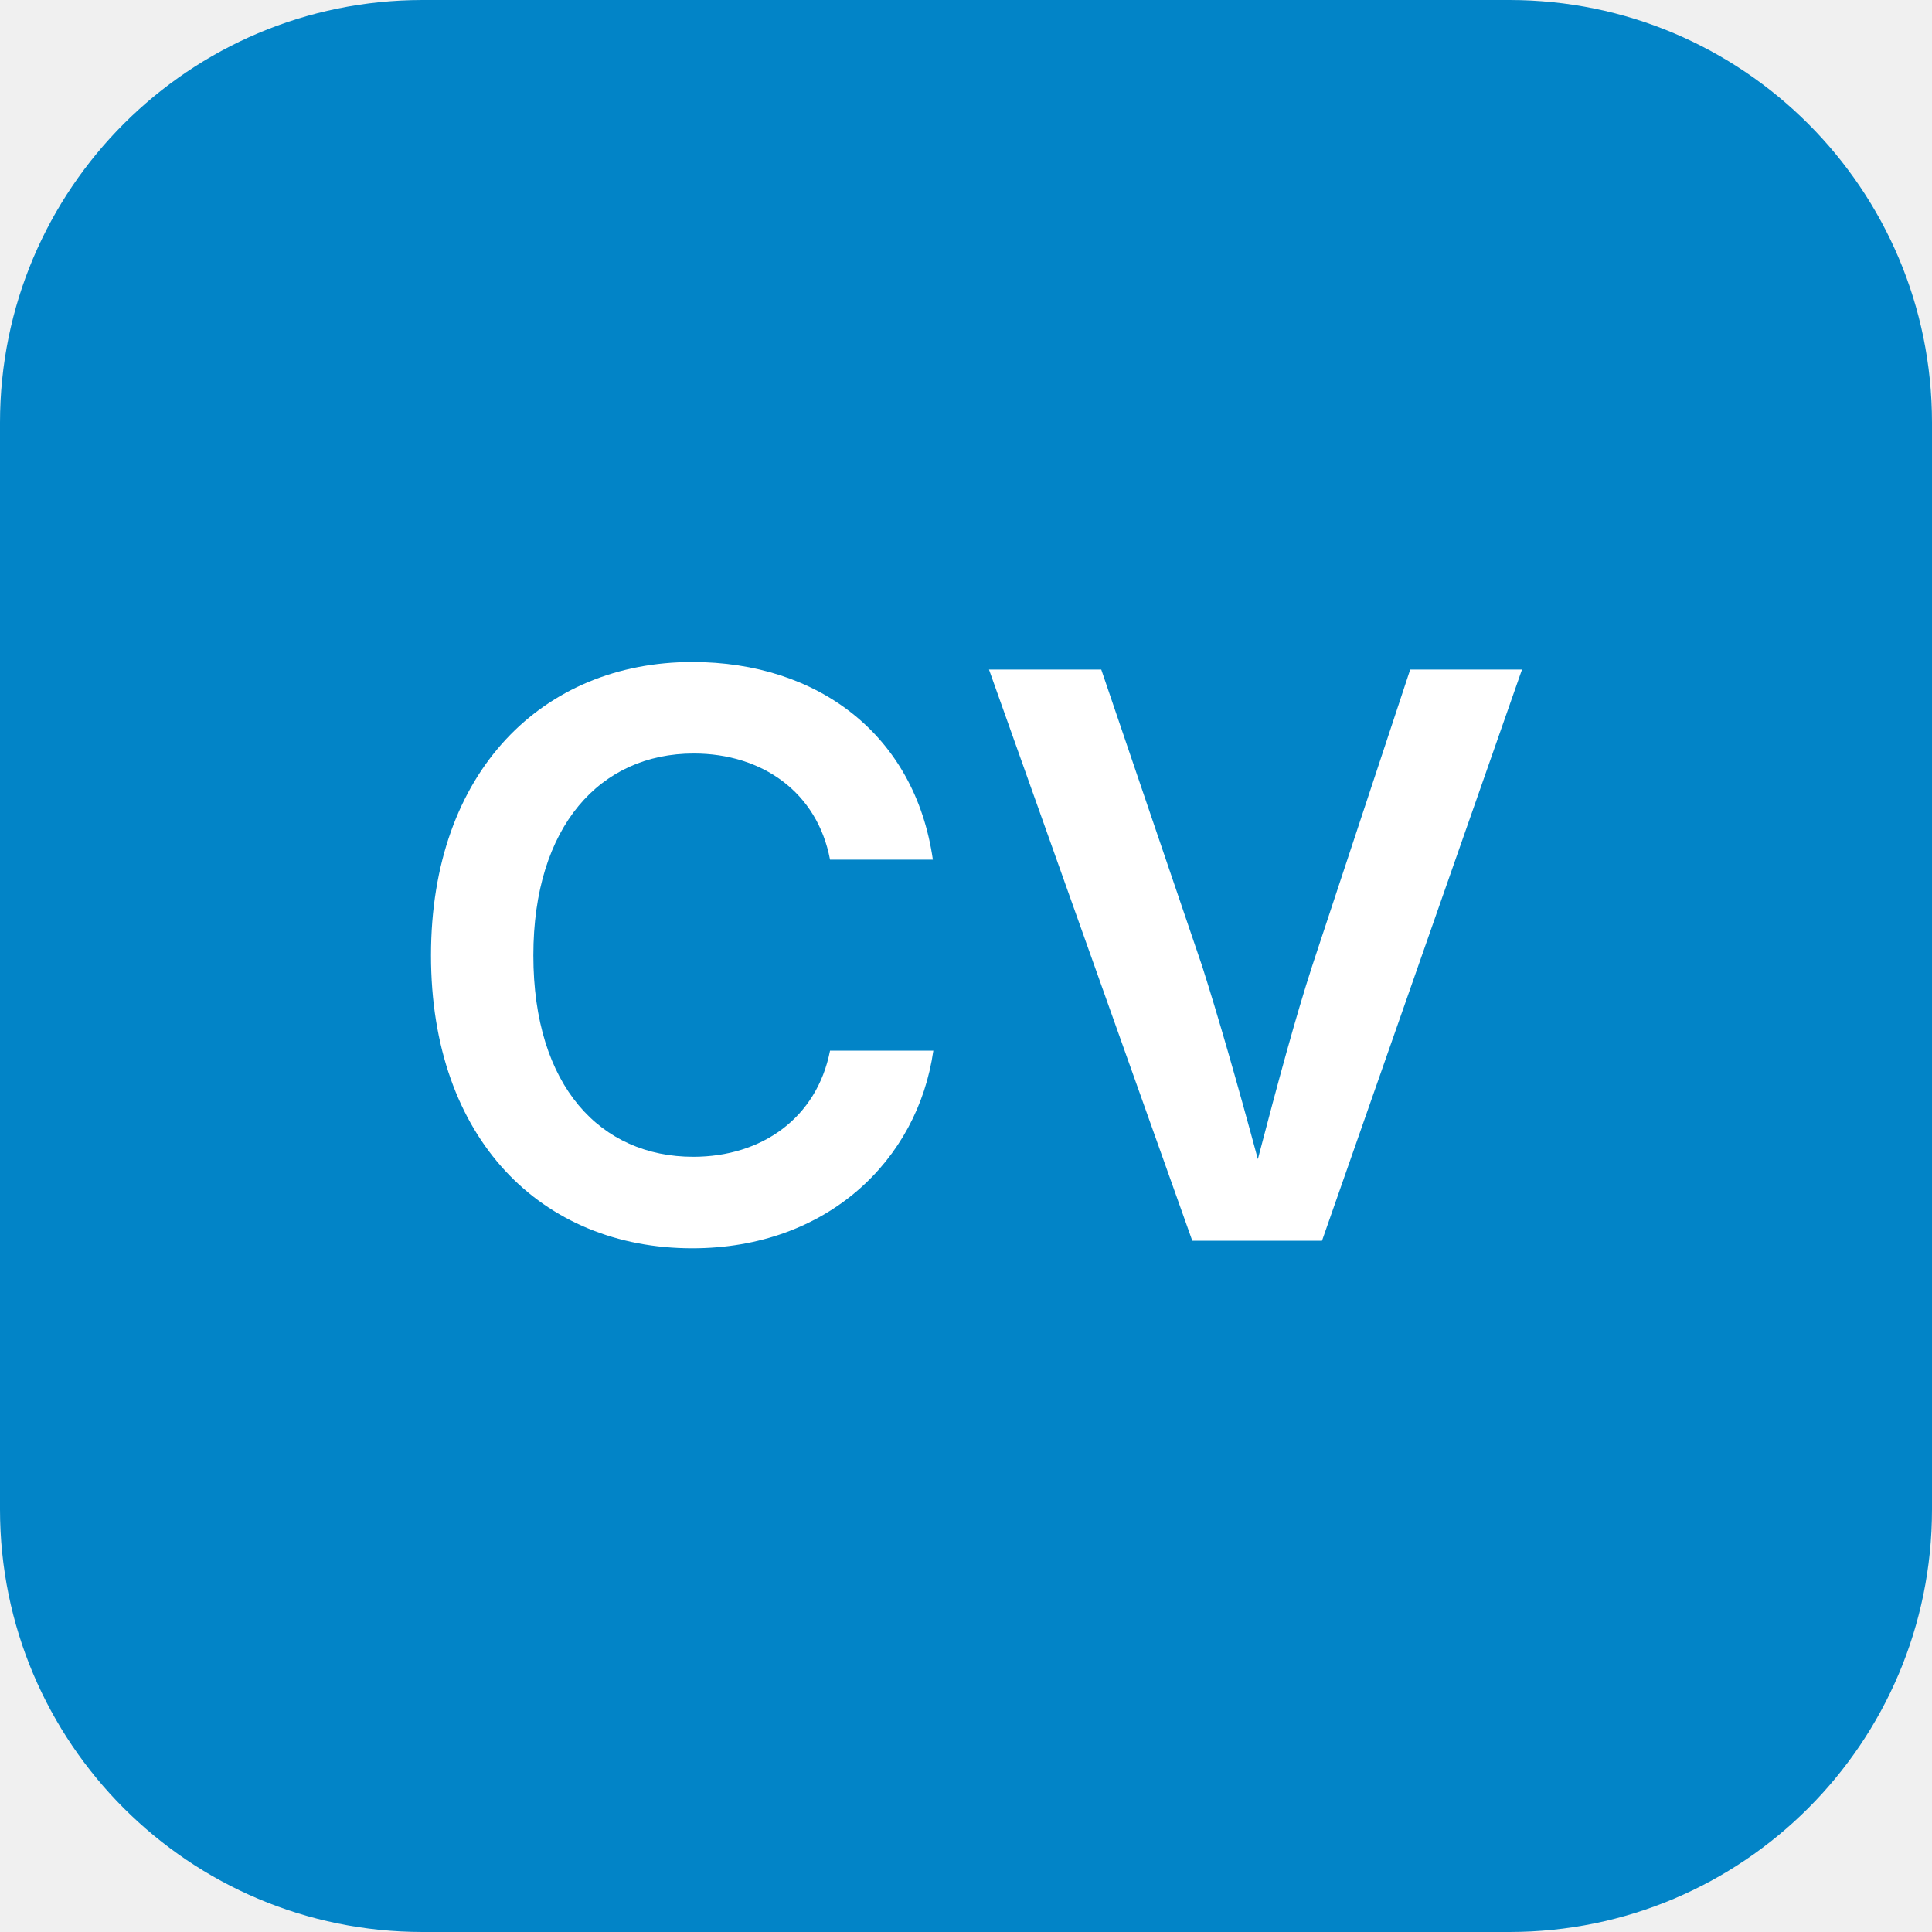
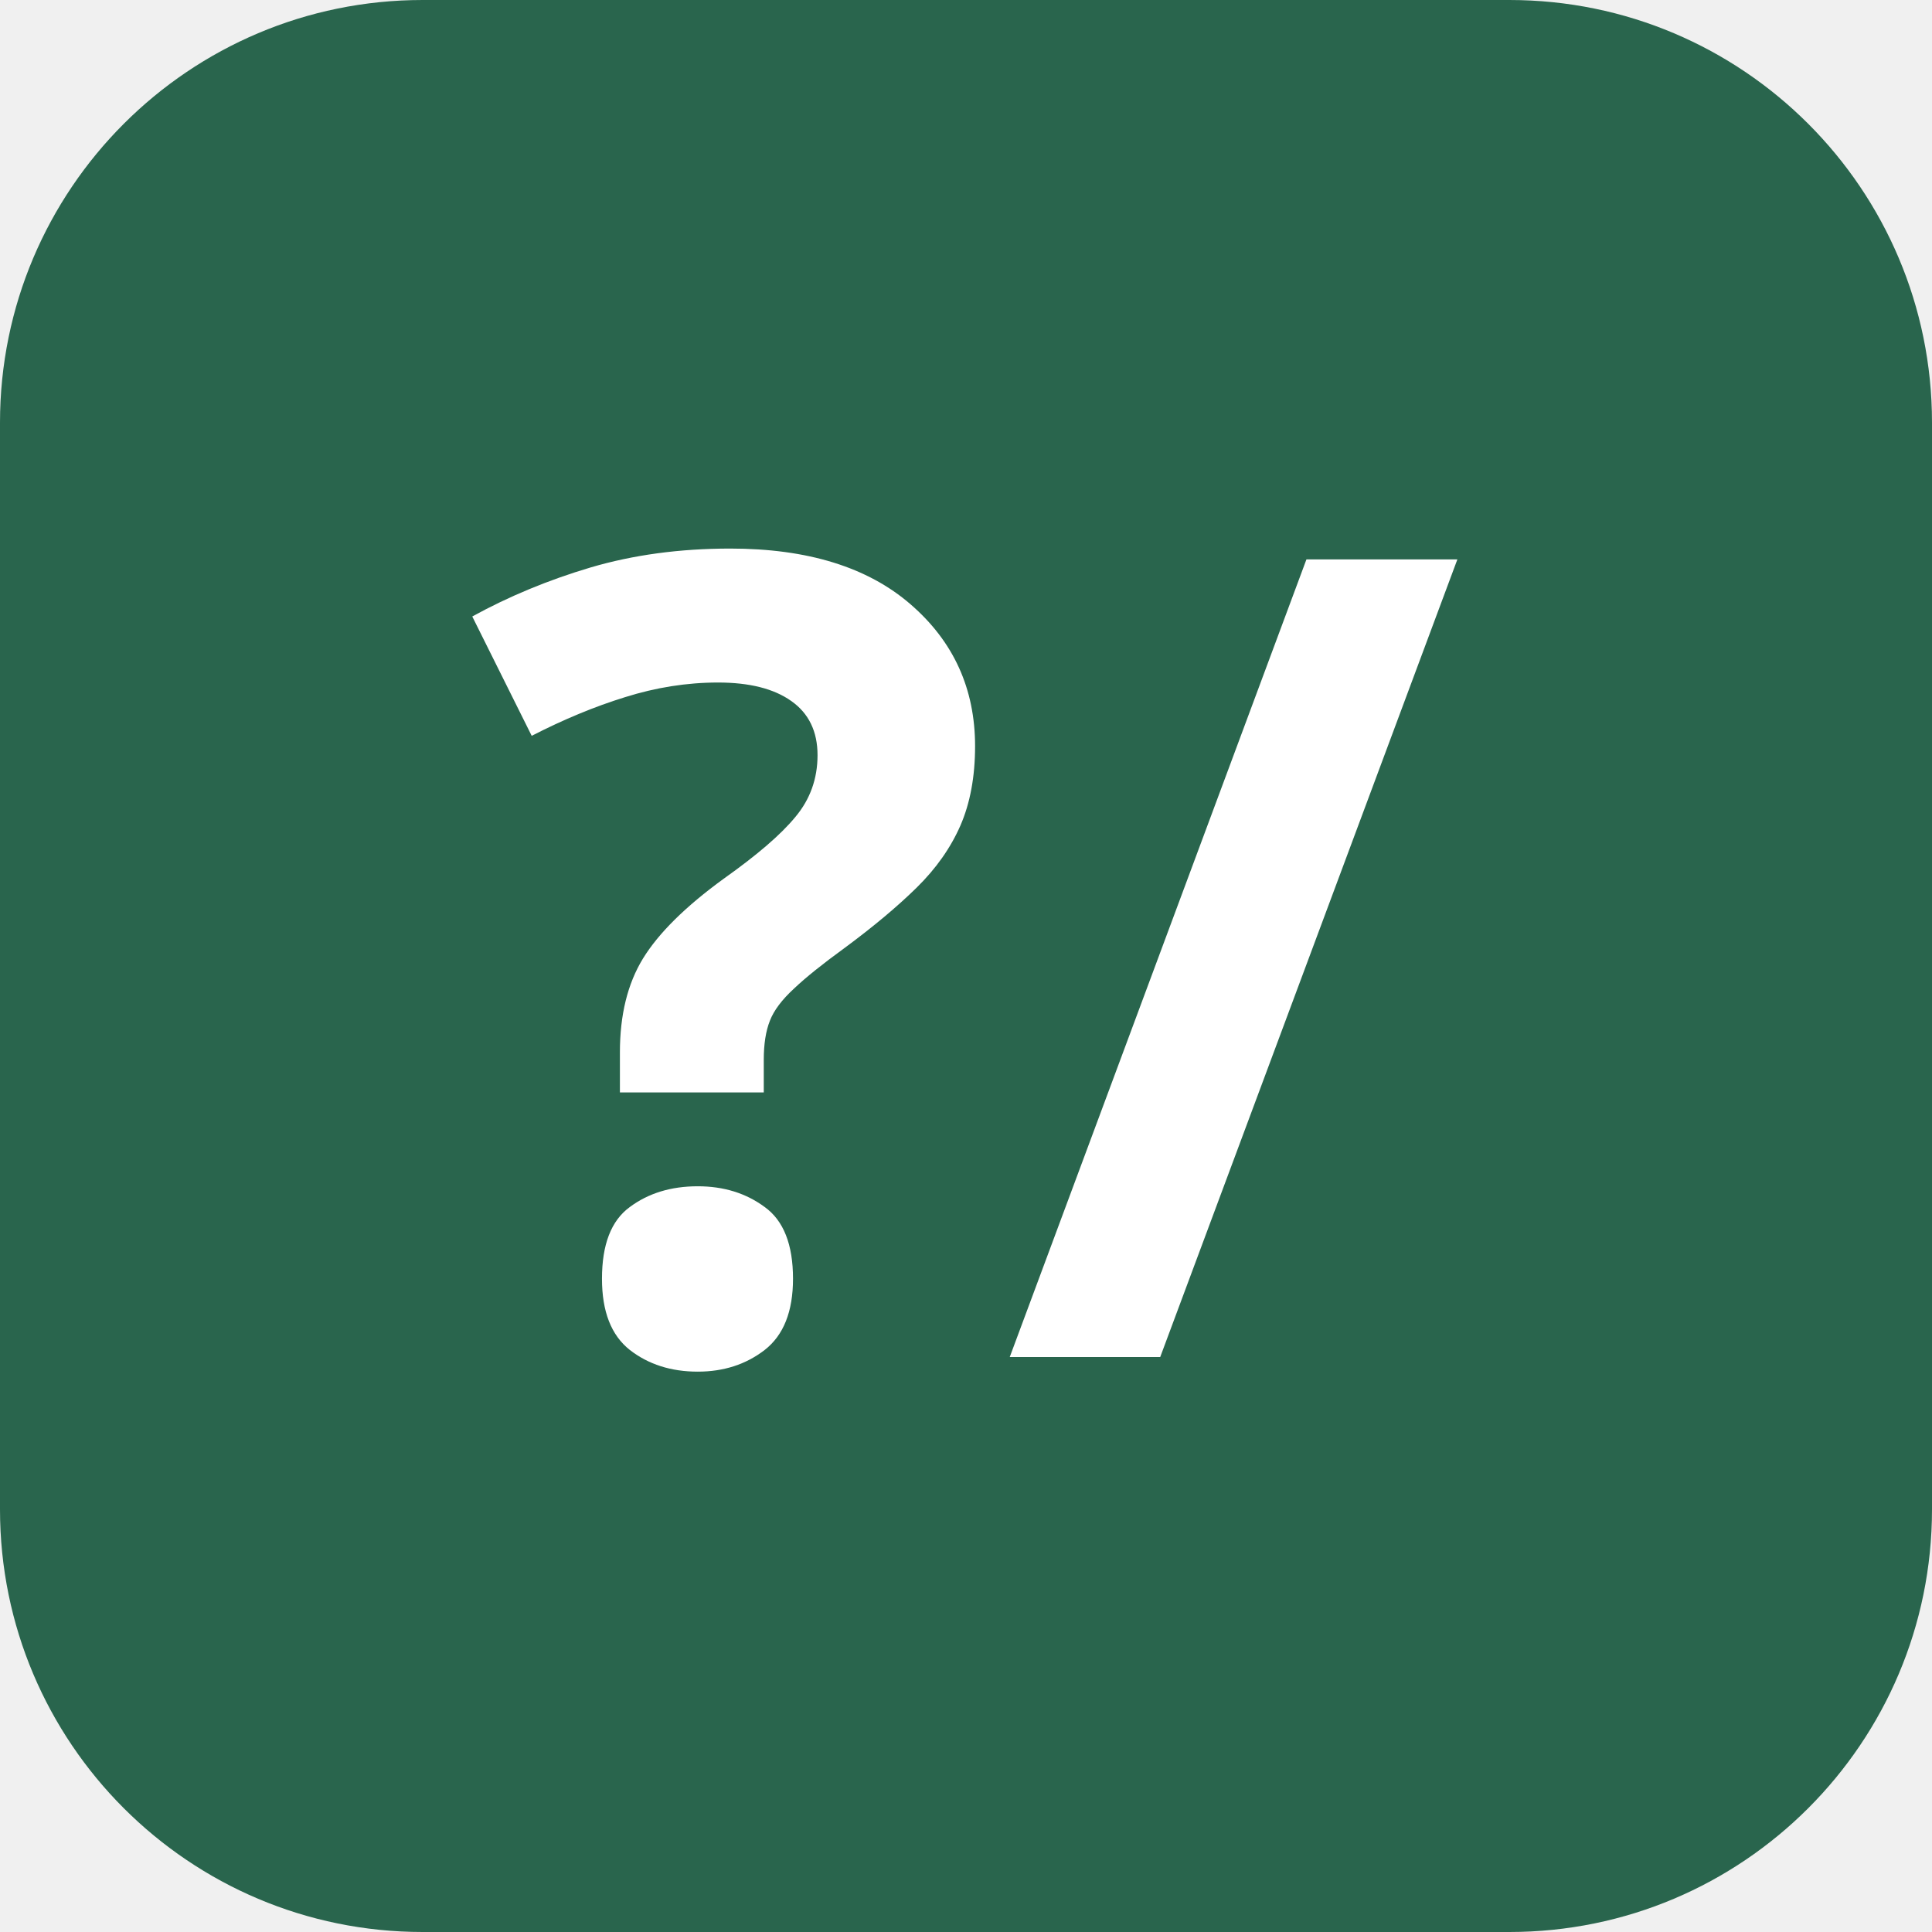
<svg xmlns="http://www.w3.org/2000/svg" viewBox="0 0 64 64">
-   <rect width="64" height="64" rx="14" fill="#0284c7" />
-   <text x="32" y="32" dy="0.35em" text-anchor="middle" font-family="ui-sans-serif, system-ui, -apple-system, sans-serif" font-size="26" font-weight="600" fill="#ffffff">CV</text>
+   <rect width="64" height="64" rx="14" fill="#29654d" />
+   <text x="32" y="32" dy="0.35em" text-anchor="middle" font-family="ui-sans-serif,system-ui,sans-serif" font-size="37" font-weight="700" fill="#fff">?/</text>
</svg>
